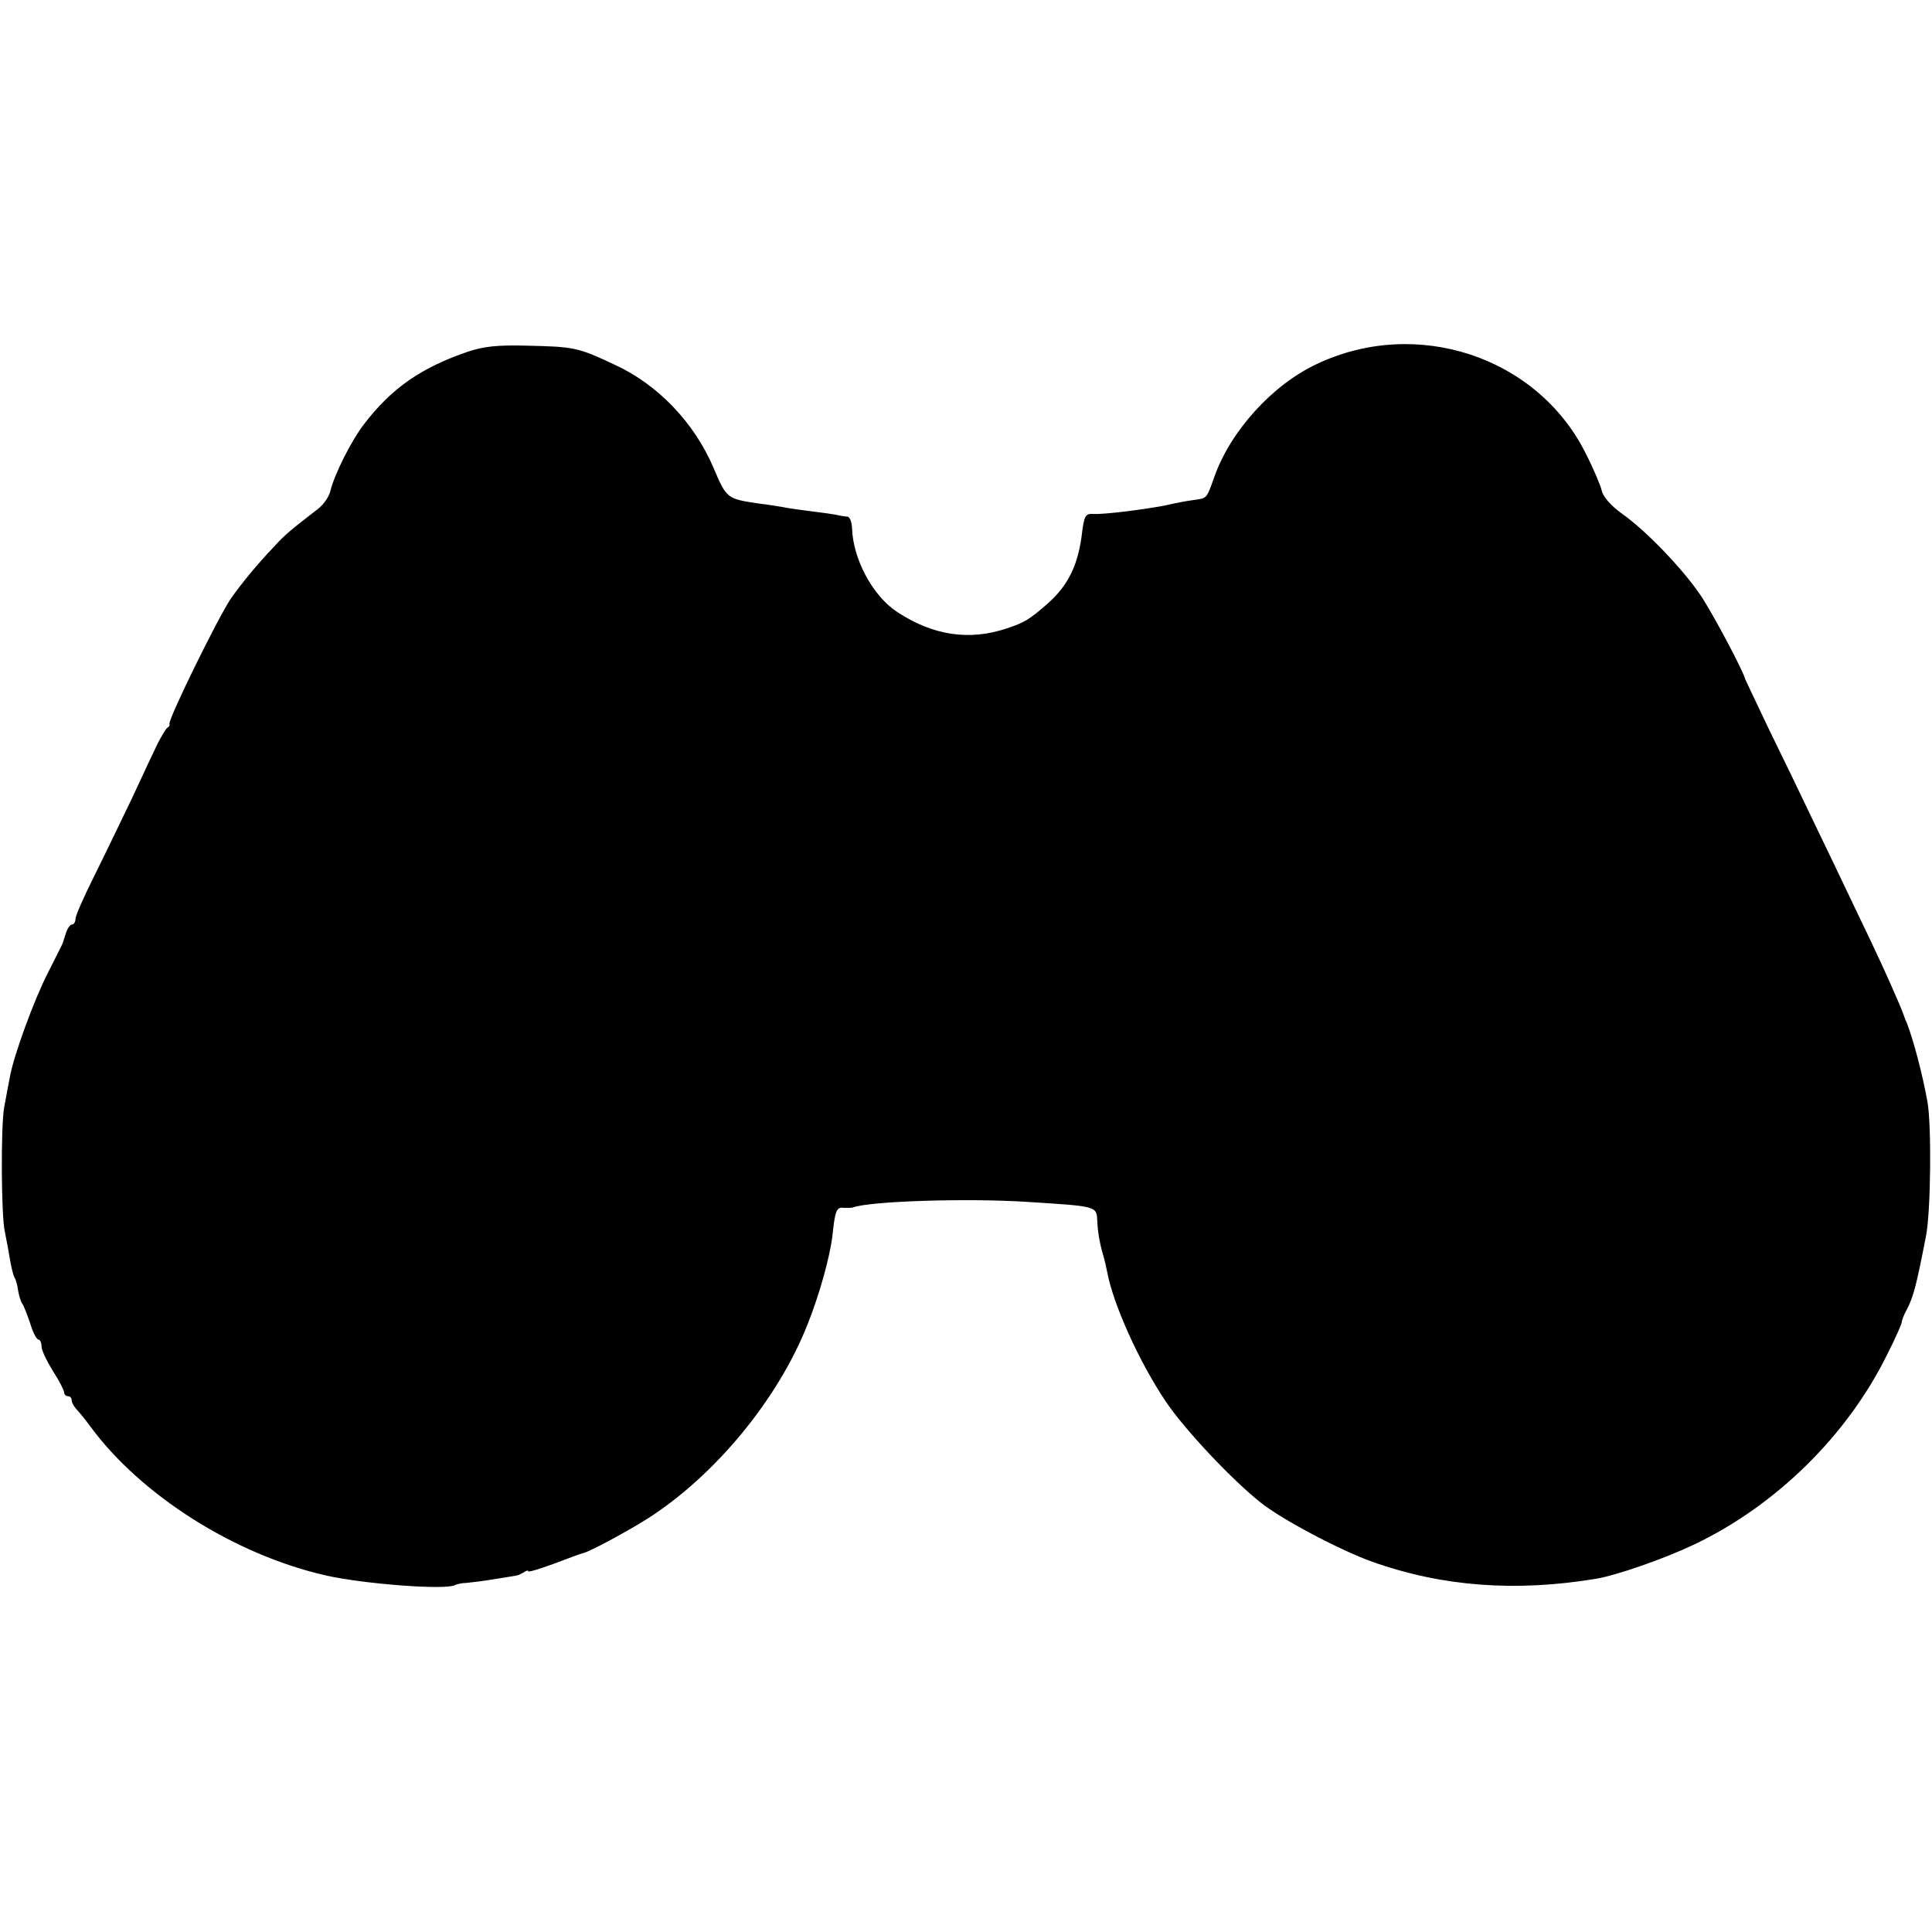
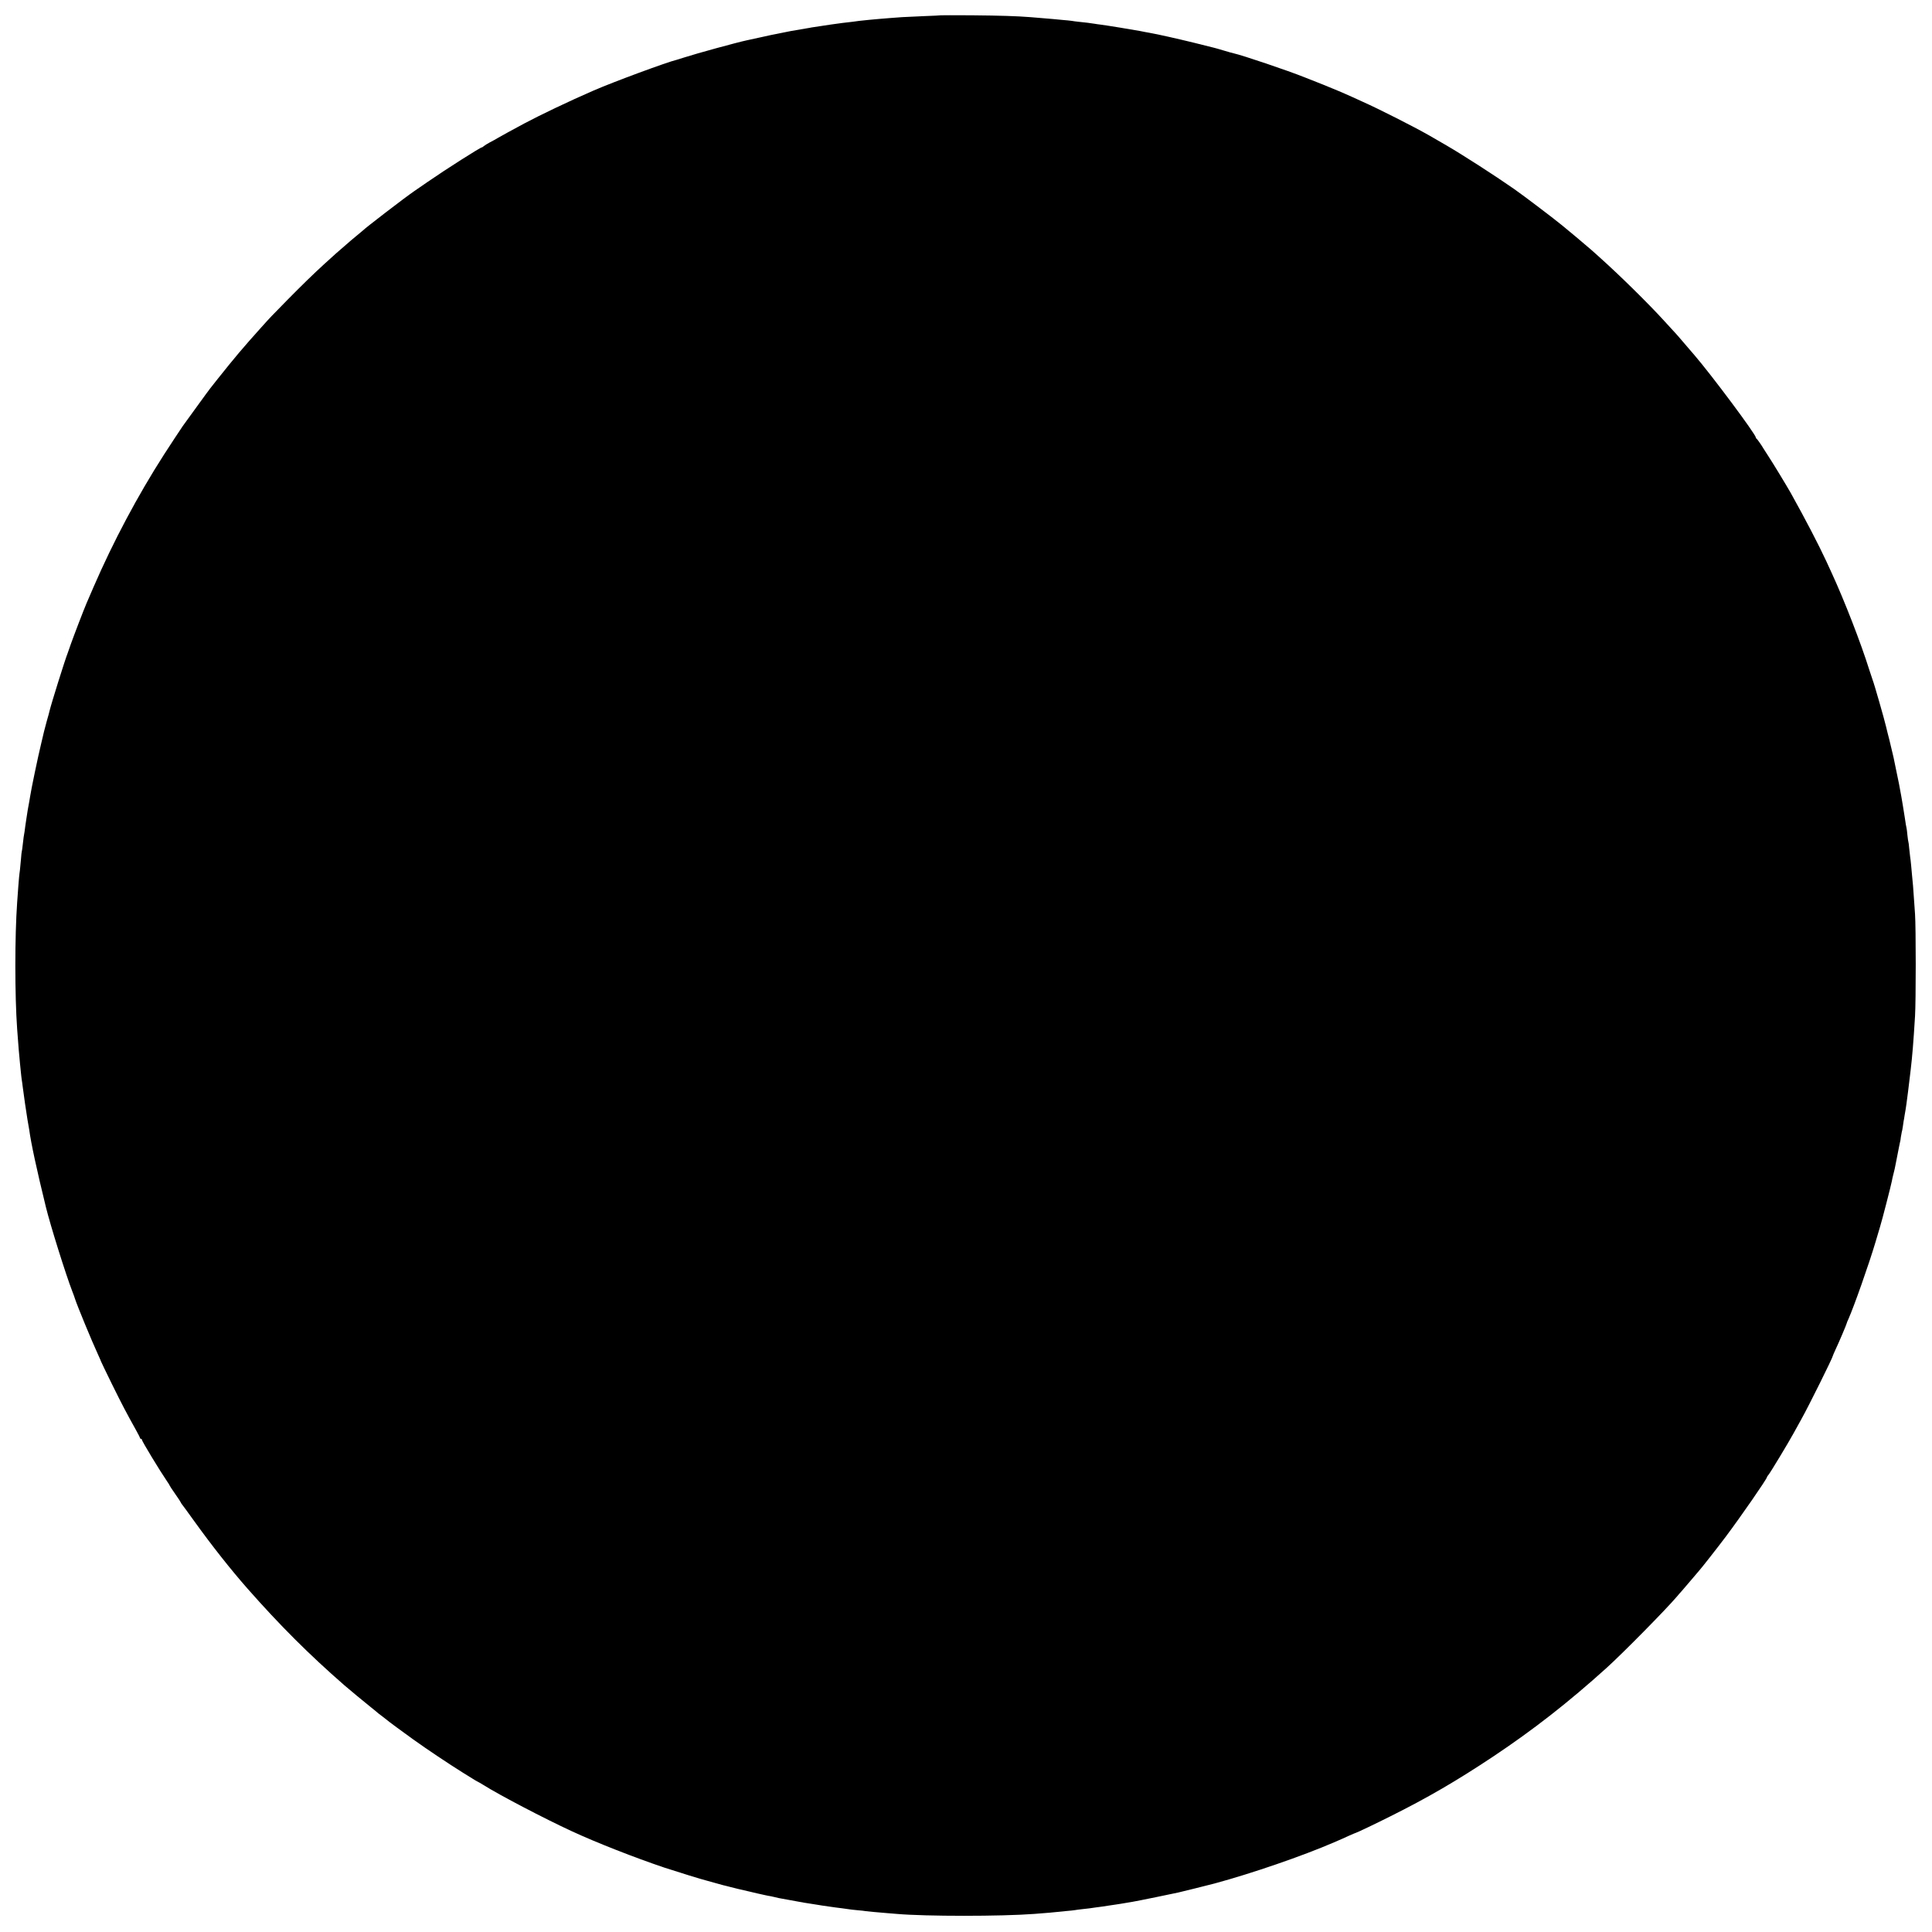
- <svg xmlns="http://www.w3.org/2000/svg" version="1.0" width="512pt" height="512pt" viewBox="0 0 512 512" preserveAspectRatio="xMidYMid meet">
-   <g transform="translate(0,512) scale(0.1,-0.1)" fill="#000000" stroke="none">
-     <path d="M1240 4188 c-123 -42 -202 -96 -276 -193 -33 -43 -78 -132 -89 -178 -4 -15 -19 -36 -34 -47 -70 -54 -86 -67 -116 -100 -42 -44 -85 -96 -113 -136 -34 -50 -168 -323 -163 -333 2 -2 -1 -7 -6 -10 -4 -3 -15 -22 -25 -41 -9 -19 -40 -84 -68 -145 -29 -60 -74 -154 -101 -208 -27 -54 -49 -104 -49 -112 0 -8 -4 -15 -9 -15 -5 0 -12 -10 -16 -22 -4 -13 -8 -25 -9 -28 -1 -3 -19 -38 -39 -78 -37 -72 -91 -220 -101 -277 -3 -16 -10 -52 -15 -80 -9 -49 -8 -290 2 -330 2 -11 8 -40 12 -65 4 -25 10 -49 13 -55 4 -5 8 -21 10 -35 2 -13 7 -29 11 -35 4 -5 13 -29 21 -52 7 -24 17 -43 22 -43 4 0 8 -8 8 -18 0 -10 14 -39 30 -65 17 -26 30 -52 30 -57 0 -6 5 -10 10 -10 6 0 10 -5 10 -11 0 -6 6 -16 12 -23 7 -7 24 -28 38 -47 134 -182 382 -339 623 -394 102 -23 315 -39 342 -26 6 3 19 6 30 6 11 1 45 5 75 10 30 5 57 9 60 10 3 0 11 4 18 8 6 5 12 6 12 3 0 -3 30 6 68 20 37 14 72 27 77 28 16 3 115 56 172 92 178 114 345 316 423 514 32 80 59 178 66 235 7 68 11 77 31 74 10 0 20 0 23 1 44 17 303 25 460 15 190 -12 186 -11 188 -52 1 -28 7 -61 16 -91 3 -9 7 -28 10 -42 15 -84 85 -240 156 -345 49 -73 175 -207 251 -267 56 -45 212 -127 296 -157 186 -66 380 -80 592 -45 55 9 181 53 261 91 216 103 405 288 511 503 22 43 39 82 39 87 0 4 6 20 14 34 17 33 25 64 50 193 13 65 15 294 4 356 -14 77 -37 163 -55 210 -4 8 -7 17 -8 20 -1 3 -6 16 -12 30 -31 72 -56 127 -113 245 -34 72 -86 180 -115 240 -29 61 -81 169 -116 240 -34 72 -63 132 -64 135 -5 22 -87 176 -118 222 -47 70 -146 173 -209 217 -28 20 -49 44 -53 60 -3 14 -22 59 -43 100 -128 256 -448 362 -713 236 -117 -55 -228 -177 -271 -299 -21 -59 -19 -56 -54 -61 -16 -2 -49 -8 -74 -14 -49 -10 -165 -25 -192 -23 -22 1 -25 -3 -32 -62 -11 -77 -37 -129 -89 -175 -50 -44 -63 -51 -108 -66 -100 -34 -197 -19 -291 43 -65 42 -118 141 -120 223 -1 16 -6 29 -12 30 -6 0 -20 2 -31 5 -11 2 -40 6 -65 9 -25 3 -61 8 -80 12 -19 3 -44 7 -55 8 -89 13 -89 13 -124 95 -51 120 -148 221 -261 273 -100 47 -108 48 -235 51 -76 2 -113 -2 -155 -16z" />
+ <svg xmlns="http://www.w3.org/2000/svg" version="1.0" width="2084pt" height="2084pt" viewBox="0 0 2084 2084" preserveAspectRatio="xMidYMid meet">
+   <g transform="translate(0,2084) scale(0.1,-0.1)" fill="#000000" stroke="none">
+     <path d="M10148 20675 c-2 -1 -84 -6 -183 -9 -99 -4 -205 -9 -235 -11 -68 -5 -205 -15 -245 -19 -16 -2 -66 -6 -110 -10 -44 -4 -91 -9 -105 -11 -14 -2 -47 -7 -75 -10 -91 -10 -121 -14 -235 -30 -81 -12 -188 -28 -205 -31 -11 -2 -33 -7 -50 -9 -50 -9 -138 -24 -175 -30 -19 -3 -53 -10 -75 -15 -22 -5 -55 -12 -74 -15 -19 -3 -96 -19 -170 -36 -75 -17 -145 -32 -156 -34 -108 -23 -539 -141 -675 -185 -36 -12 -72 -23 -80 -25 -97 -22 -691 -241 -905 -335 -266 -116 -559 -256 -740 -352 -138 -74 -247 -134 -290 -159 -16 -10 -52 -30 -80 -44 -27 -15 -57 -33 -66 -41 -8 -8 -18 -14 -22 -14 -16 0 -386 -235 -587 -374 -63 -44 -129 -89 -145 -100 -98 -67 -529 -398 -555 -426 -3 -3 -30 -25 -60 -50 -30 -25 -57 -47 -60 -50 -3 -3 -36 -32 -75 -65 -68 -58 -95 -82 -219 -195 -109 -99 -246 -233 -390 -379 -183 -186 -186 -189 -291 -306 -202 -225 -280 -318 -465 -550 -39 -49 -76 -97 -83 -105 -7 -8 -74 -100 -150 -205 -75 -104 -141 -195 -145 -200 -13 -18 -158 -238 -204 -310 -284 -443 -546 -936 -758 -1425 -34 -80 -69 -159 -76 -176 -28 -64 -142 -362 -169 -439 -15 -44 -31 -89 -35 -100 -28 -69 -177 -545 -196 -625 -1 -8 -15 -58 -30 -110 -14 -52 -27 -102 -29 -110 -2 -8 -17 -71 -33 -140 -32 -131 -106 -486 -116 -555 -4 -23 -8 -52 -11 -65 -8 -40 -24 -132 -29 -172 -10 -67 -17 -112 -21 -148 -3 -19 -7 -46 -10 -60 -2 -14 -7 -52 -10 -84 -3 -33 -8 -62 -9 -65 -2 -3 -7 -44 -10 -91 -4 -47 -9 -98 -11 -115 -3 -16 -7 -55 -10 -85 -5 -51 -7 -88 -20 -265 -26 -365 -26 -1000 0 -1365 11 -152 24 -315 30 -365 3 -22 7 -67 10 -100 3 -33 8 -71 10 -85 2 -14 7 -43 9 -65 12 -94 38 -277 52 -360 9 -49 17 -99 19 -110 20 -149 80 -426 180 -835 48 -196 213 -723 285 -910 12 -30 25 -66 29 -80 24 -75 183 -460 247 -598 19 -41 34 -76 34 -78 0 -3 54 -114 119 -247 113 -229 153 -304 257 -491 24 -43 44 -82 44 -87 0 -5 5 -9 10 -9 6 0 10 -4 10 -9 0 -16 197 -340 271 -448 16 -23 29 -44 29 -47 0 -3 27 -44 60 -91 33 -47 60 -88 60 -91 0 -3 5 -10 10 -17 6 -7 67 -90 135 -185 195 -271 394 -522 574 -727 350 -397 663 -710 1046 -1044 54 -47 209 -175 285 -236 41 -33 77 -62 80 -66 3 -3 23 -18 45 -34 22 -17 42 -32 45 -35 8 -9 188 -142 285 -211 156 -112 384 -264 539 -361 39 -24 86 -53 105 -65 20 -13 43 -26 51 -30 8 -3 38 -21 66 -38 164 -104 659 -363 952 -498 265 -123 682 -286 997 -392 147 -48 408 -129 455 -140 8 -2 49 -13 90 -25 41 -11 82 -23 90 -25 8 -1 44 -11 80 -20 36 -9 72 -18 80 -20 8 -2 65 -15 125 -29 61 -15 119 -28 130 -30 11 -2 31 -7 45 -10 14 -3 37 -8 53 -10 15 -3 35 -7 45 -10 9 -3 28 -7 42 -10 14 -2 63 -11 110 -20 47 -8 99 -18 115 -21 17 -2 39 -7 50 -9 20 -4 84 -14 140 -22 17 -2 41 -6 55 -9 14 -2 45 -7 70 -10 25 -3 56 -8 70 -10 14 -2 49 -7 79 -10 30 -4 62 -8 71 -10 9 -2 49 -6 89 -10 40 -3 80 -8 89 -10 19 -3 117 -12 227 -21 39 -3 88 -7 110 -9 308 -27 1124 -27 1480 0 165 13 204 16 235 20 19 2 69 7 110 11 41 3 84 8 95 10 11 2 45 7 75 10 30 3 66 7 80 9 14 2 45 7 70 10 46 6 86 11 140 20 17 2 48 7 68 10 21 3 47 7 59 9 19 4 39 7 131 22 20 3 134 26 252 50 118 25 226 47 240 50 32 7 318 78 390 97 400 108 950 297 1290 444 19 8 44 19 55 24 11 4 55 24 98 44 43 19 80 35 83 35 7 0 213 98 374 179 401 200 715 383 1110 646 433 289 809 583 1220 954 180 163 639 629 760 771 11 14 33 39 48 55 15 17 63 73 107 125 44 52 82 97 85 100 12 11 202 253 286 365 159 212 444 623 444 642 0 3 8 16 18 27 18 21 210 338 269 446 17 30 54 98 83 150 80 143 340 667 340 684 0 3 13 33 29 68 35 73 121 276 121 284 0 3 8 24 19 47 59 132 223 597 291 827 17 58 39 132 49 165 20 62 120 451 128 495 2 14 10 50 18 80 8 30 17 70 20 88 3 18 12 64 20 102 8 38 17 84 20 102 3 18 8 40 10 48 3 8 7 32 9 54 3 21 8 46 10 55 3 9 8 34 11 56 3 23 7 50 9 62 3 11 7 38 10 59 3 22 8 50 11 64 2 14 6 41 9 60 10 74 26 197 31 245 3 28 10 84 15 125 17 143 30 299 47 580 10 163 10 953 0 1100 -4 58 -9 134 -12 170 -5 86 -14 195 -20 245 -2 22 -7 72 -10 110 -4 39 -8 81 -11 95 -2 14 -6 54 -10 90 -3 36 -7 67 -9 70 -2 3 -6 34 -10 70 -3 36 -8 72 -10 80 -4 15 -7 33 -20 120 -4 25 -9 59 -12 75 -2 17 -6 39 -8 50 -2 18 -26 152 -41 230 -3 17 -17 84 -31 150 -14 66 -26 127 -28 136 -6 28 -36 153 -45 189 -10 38 -30 116 -35 140 -17 75 -130 469 -145 505 -4 11 -20 58 -35 105 -93 297 -268 747 -404 1043 -17 37 -45 97 -62 135 -82 177 -225 452 -384 737 -45 79 -192 322 -243 399 -26 39 -49 76 -52 81 -12 23 -66 100 -72 103 -5 2 -8 8 -8 12 0 34 -478 675 -664 891 -17 19 -42 49 -56 65 -74 87 -147 172 -170 195 -14 15 -63 69 -110 120 -157 172 -467 478 -675 664 -12 11 -39 36 -61 55 -21 20 -71 62 -110 95 -70 60 -90 77 -239 200 -83 69 -428 331 -525 398 -208 145 -556 369 -725 467 -48 28 -157 91 -190 110 -163 93 -544 286 -715 362 -19 9 -66 30 -105 48 -38 17 -79 36 -90 40 -11 5 -40 18 -65 28 -25 11 -103 43 -175 72 -71 28 -157 62 -190 75 -181 73 -676 240 -768 260 -12 2 -60 16 -107 30 -47 14 -94 28 -105 30 -11 3 -110 27 -220 55 -172 42 -389 91 -475 106 -14 2 -36 7 -50 9 -14 3 -36 8 -50 10 -62 12 -380 64 -425 69 -27 3 -59 8 -70 10 -29 5 -112 16 -170 21 -27 3 -61 7 -75 10 -14 2 -59 7 -100 10 -41 4 -88 8 -105 10 -28 3 -90 8 -240 20 -153 12 -326 17 -632 20 -183 1 -334 1 -335 0z" />
  </g>
</svg>
